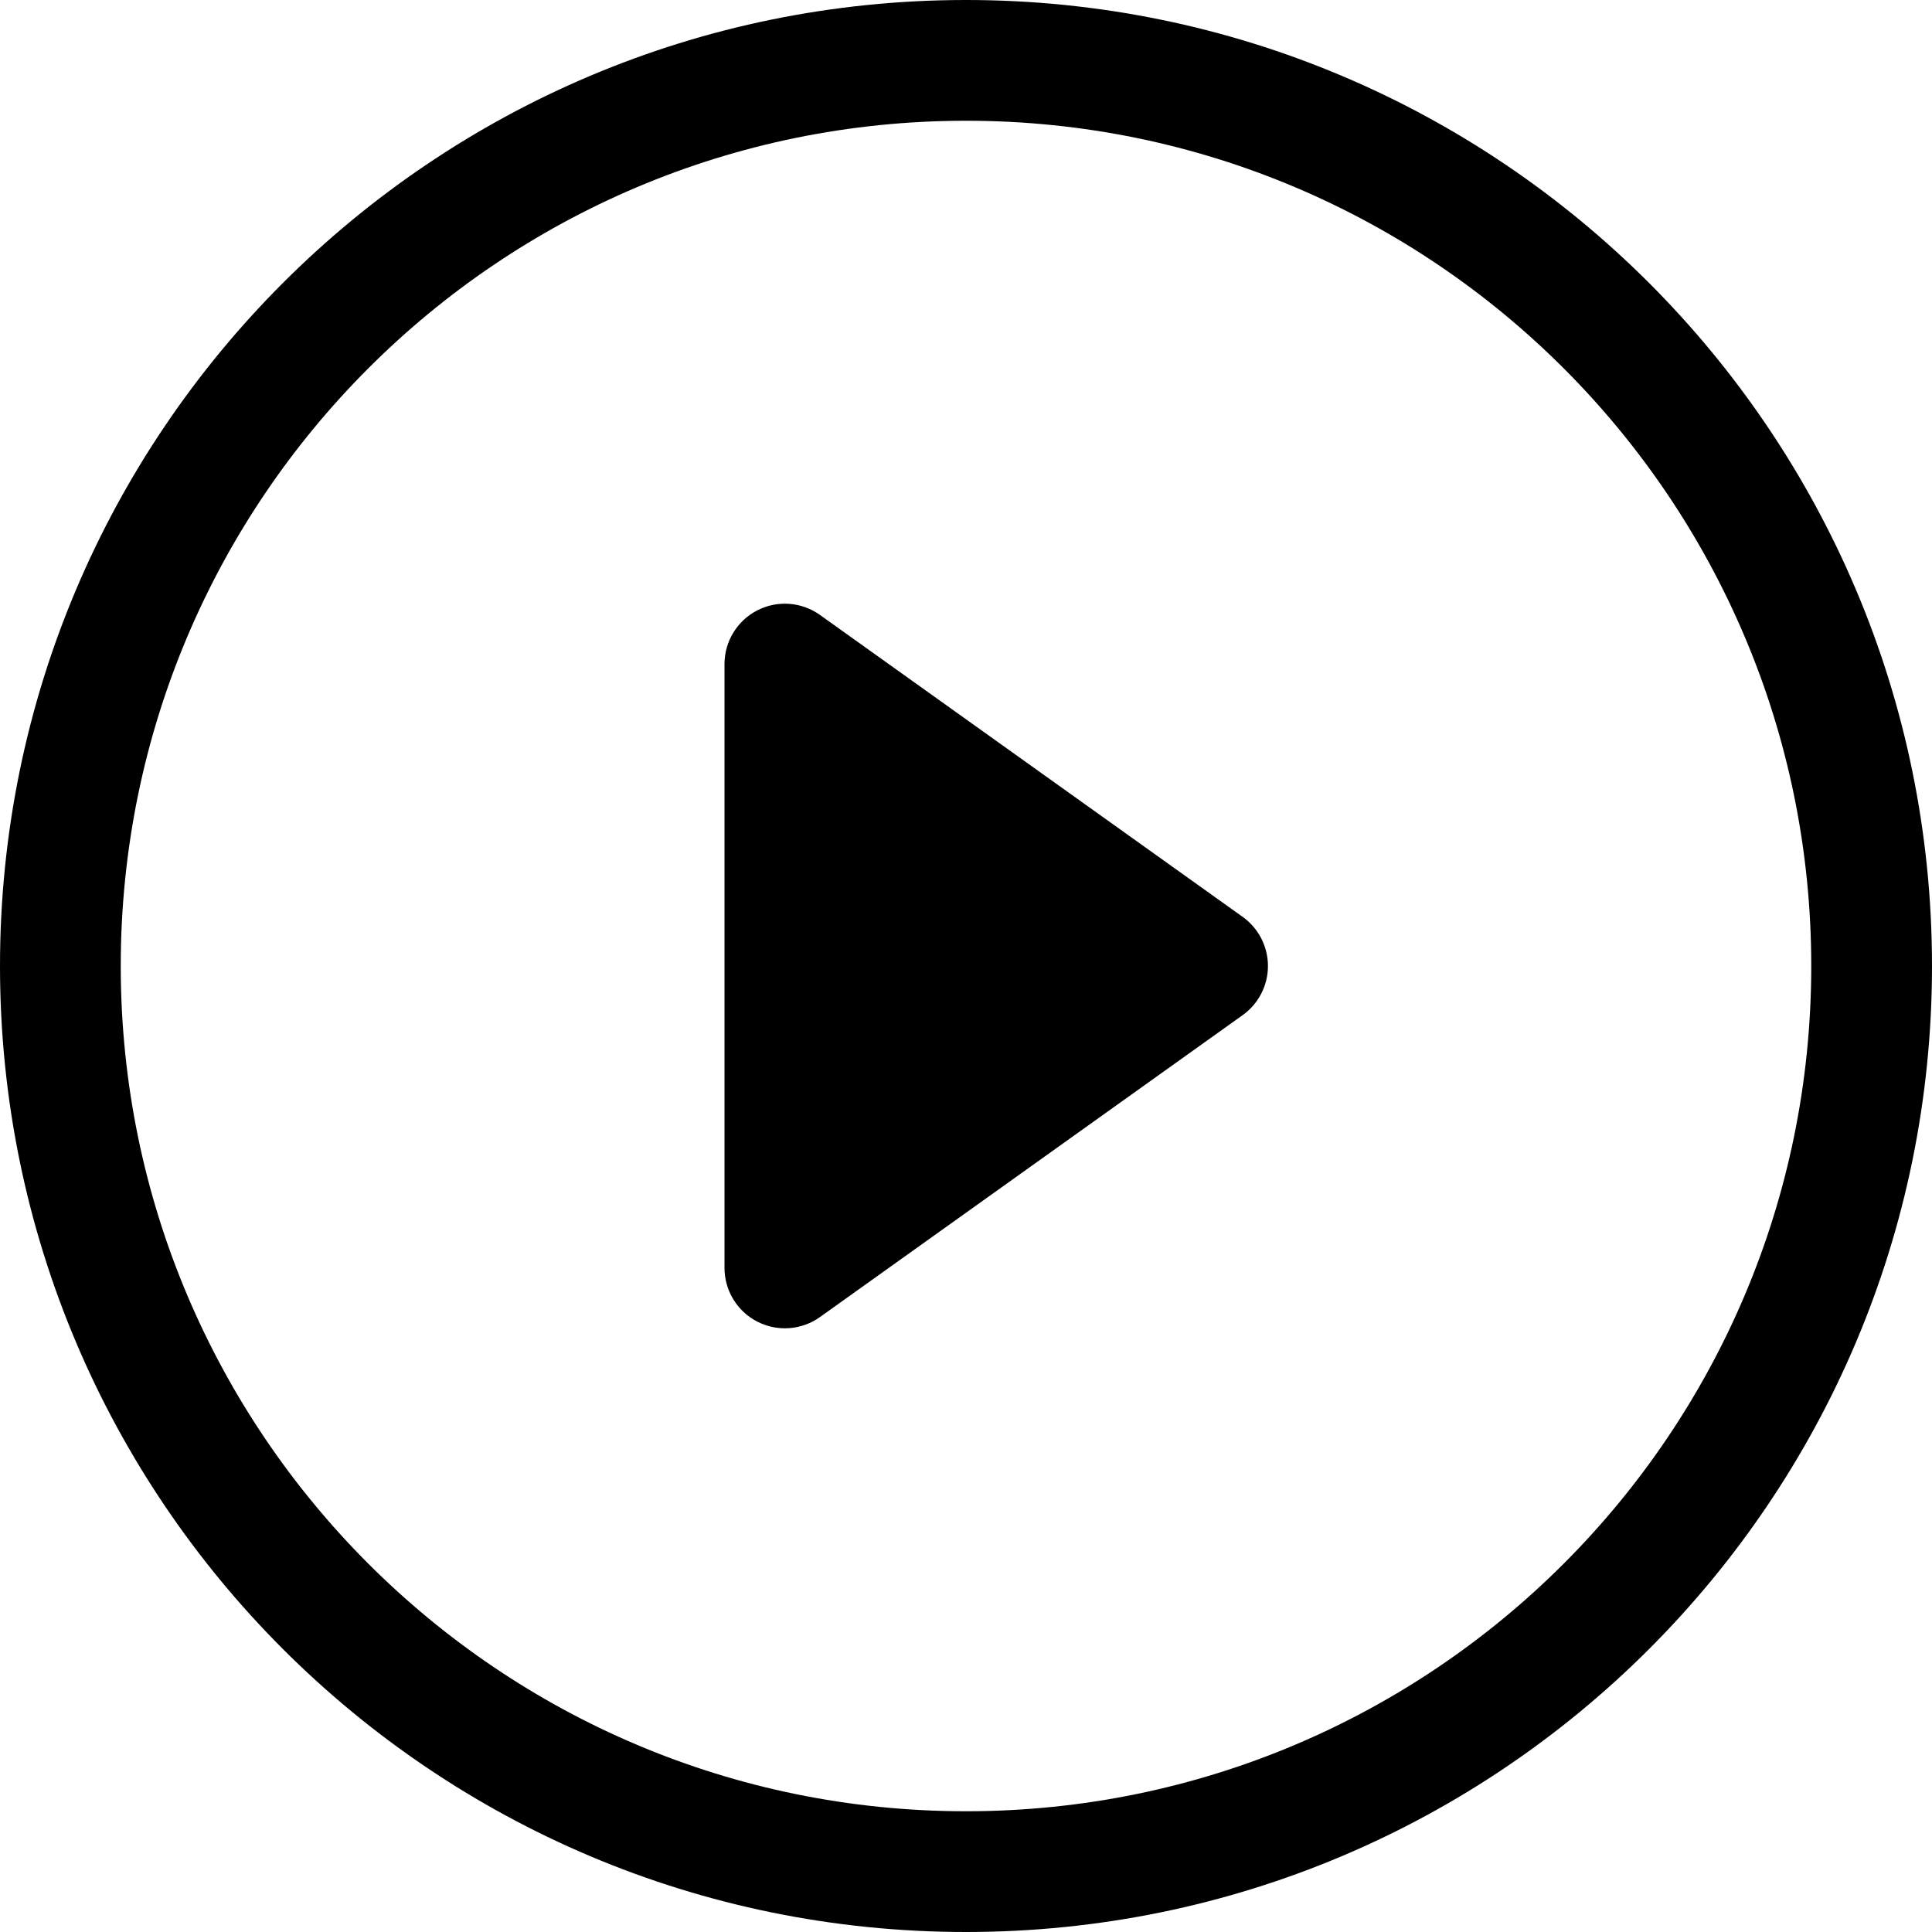
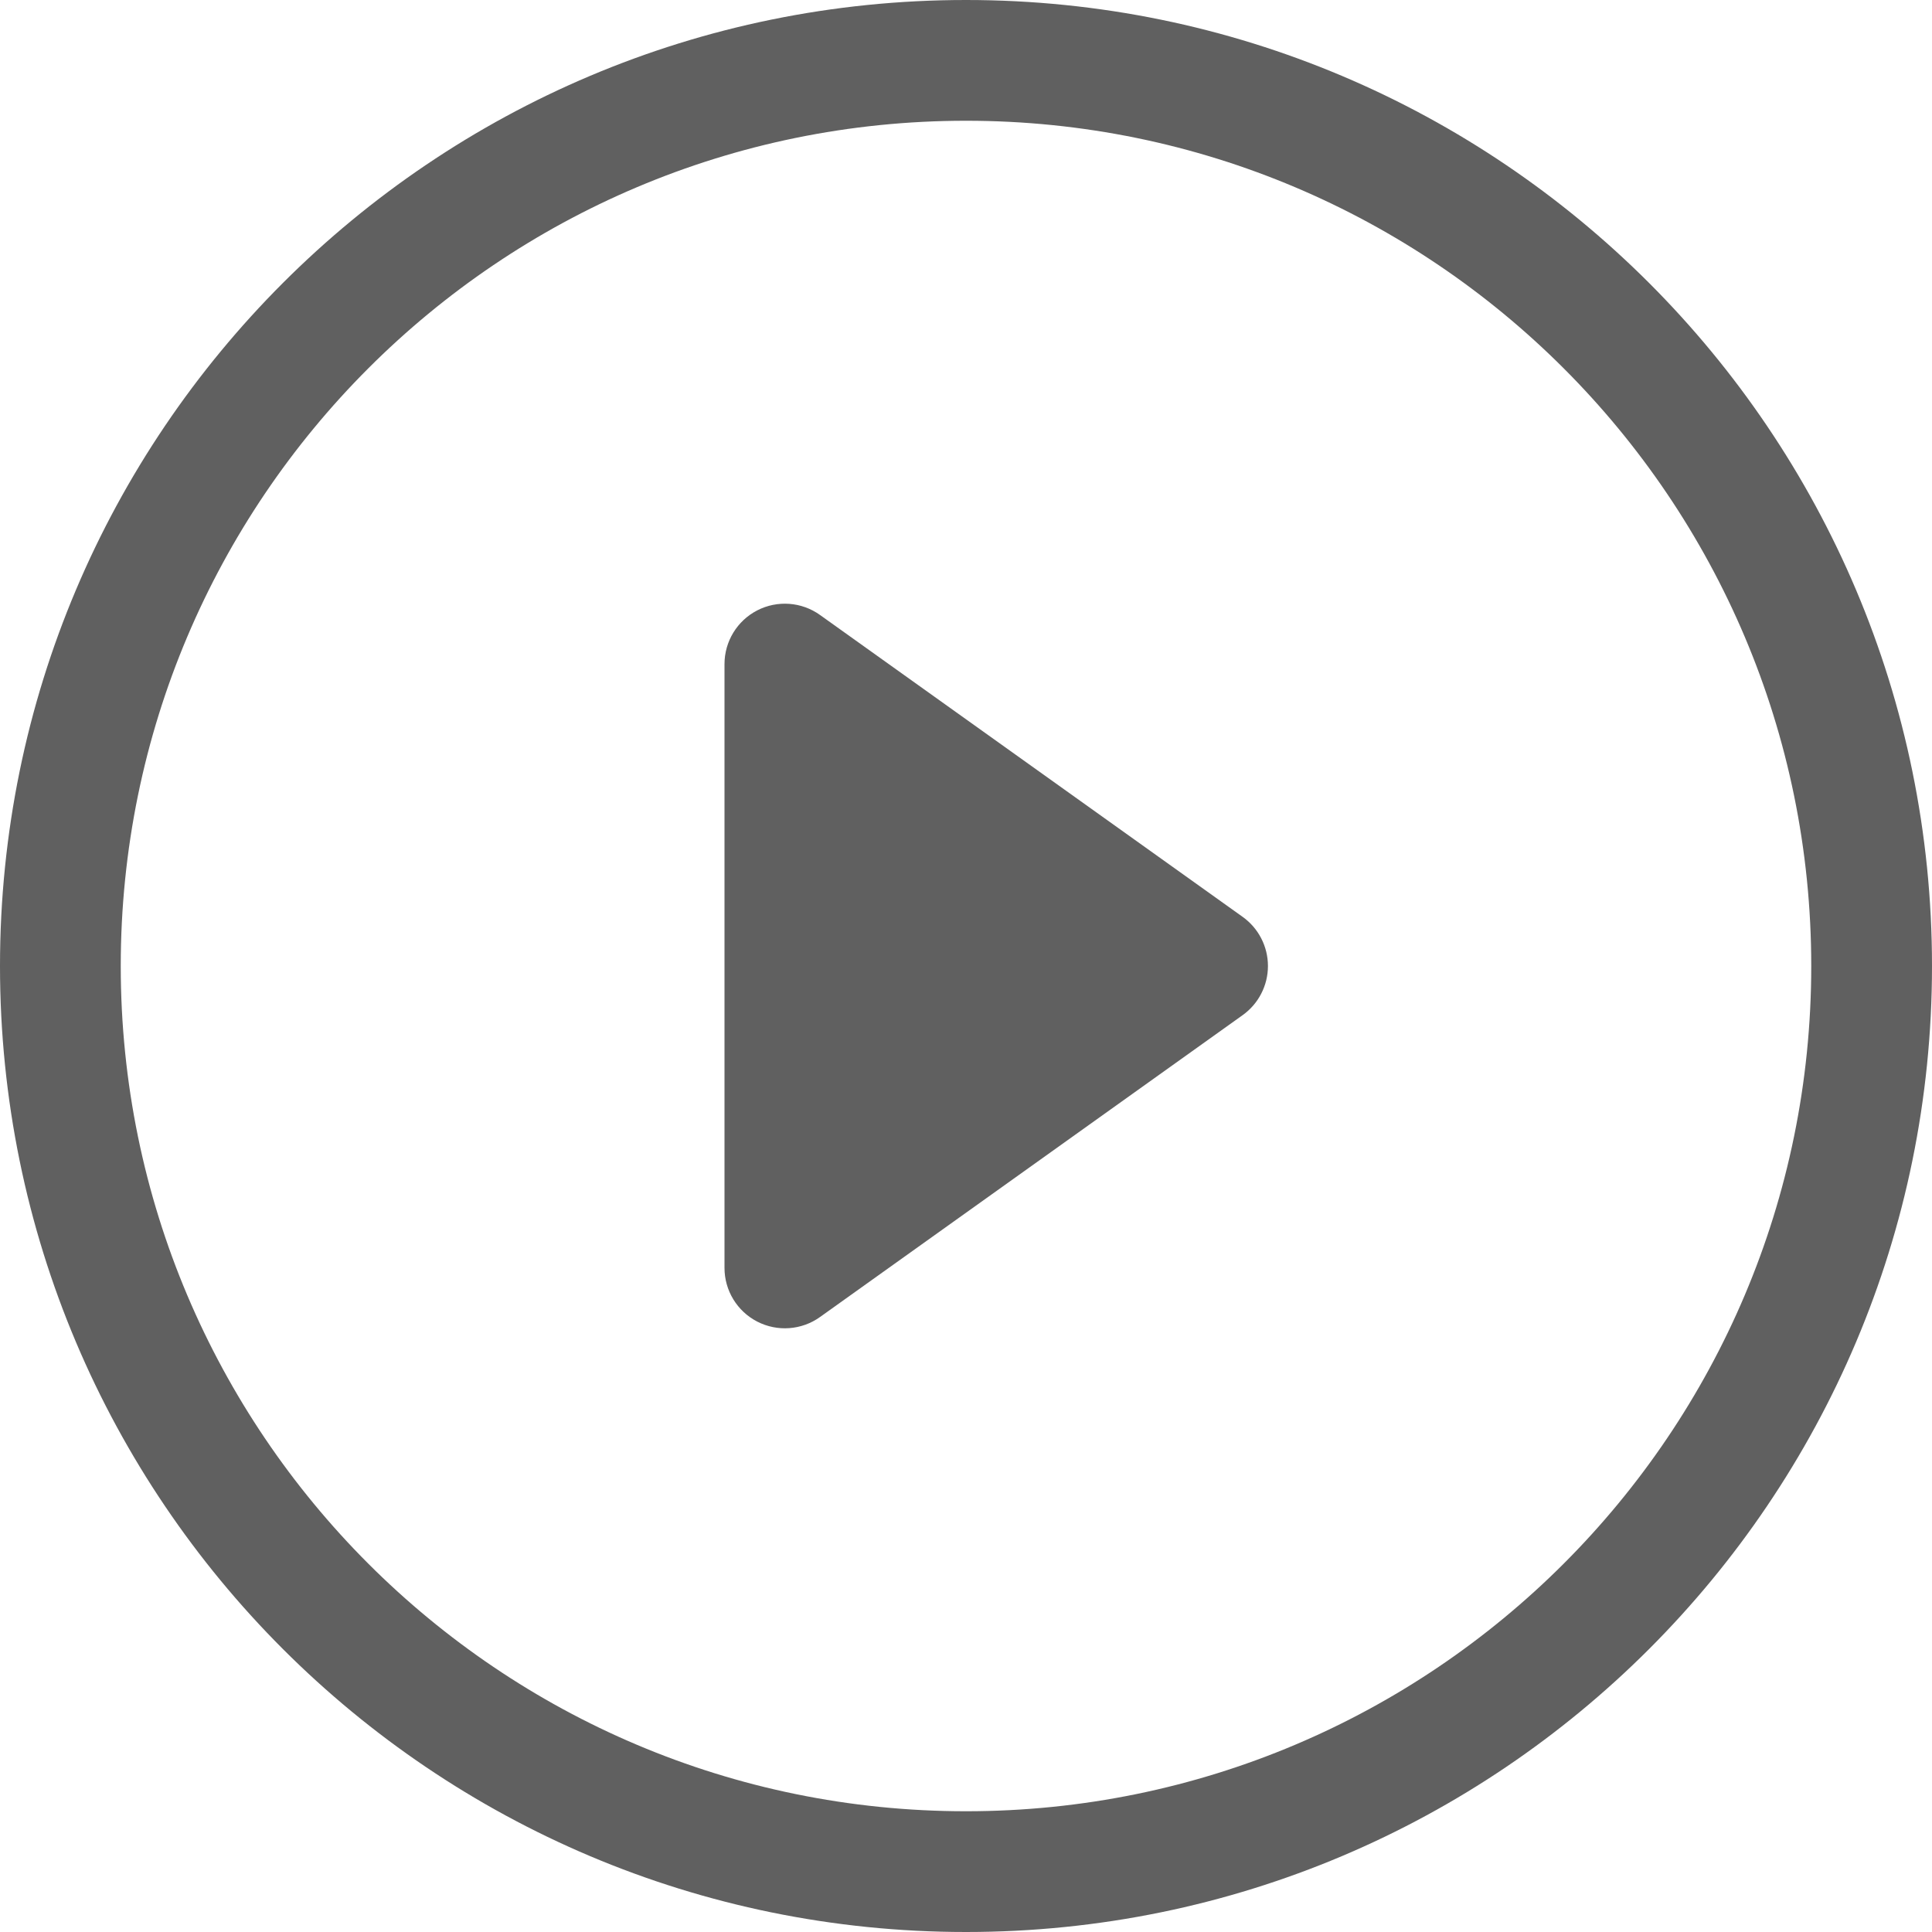
- <svg xmlns="http://www.w3.org/2000/svg" width="16" height="16" fill="currentColor" class="bi bi-play-circle" viewBox="0 0 16 16">
+ <svg xmlns="http://www.w3.org/2000/svg" width="30" height="30" fill="#606060" class="bi bi-play-circle" viewBox="0 0 16 16">
  <path d="M8 15A7 7 0 1 1 8 1a7 7 0 0 1 0 14zm0 1A8 8 0 1 0 8 0a8 8 0 0 0 0 16z" />
  <path d="M6.271 5.055a.5.5 0 0 1 .52.038l3.5 2.5a.5.5 0 0 1 0 .814l-3.5 2.5A.5.5 0 0 1 6 10.5v-5a.5.5 0 0 1 .271-.445z" />
</svg>
